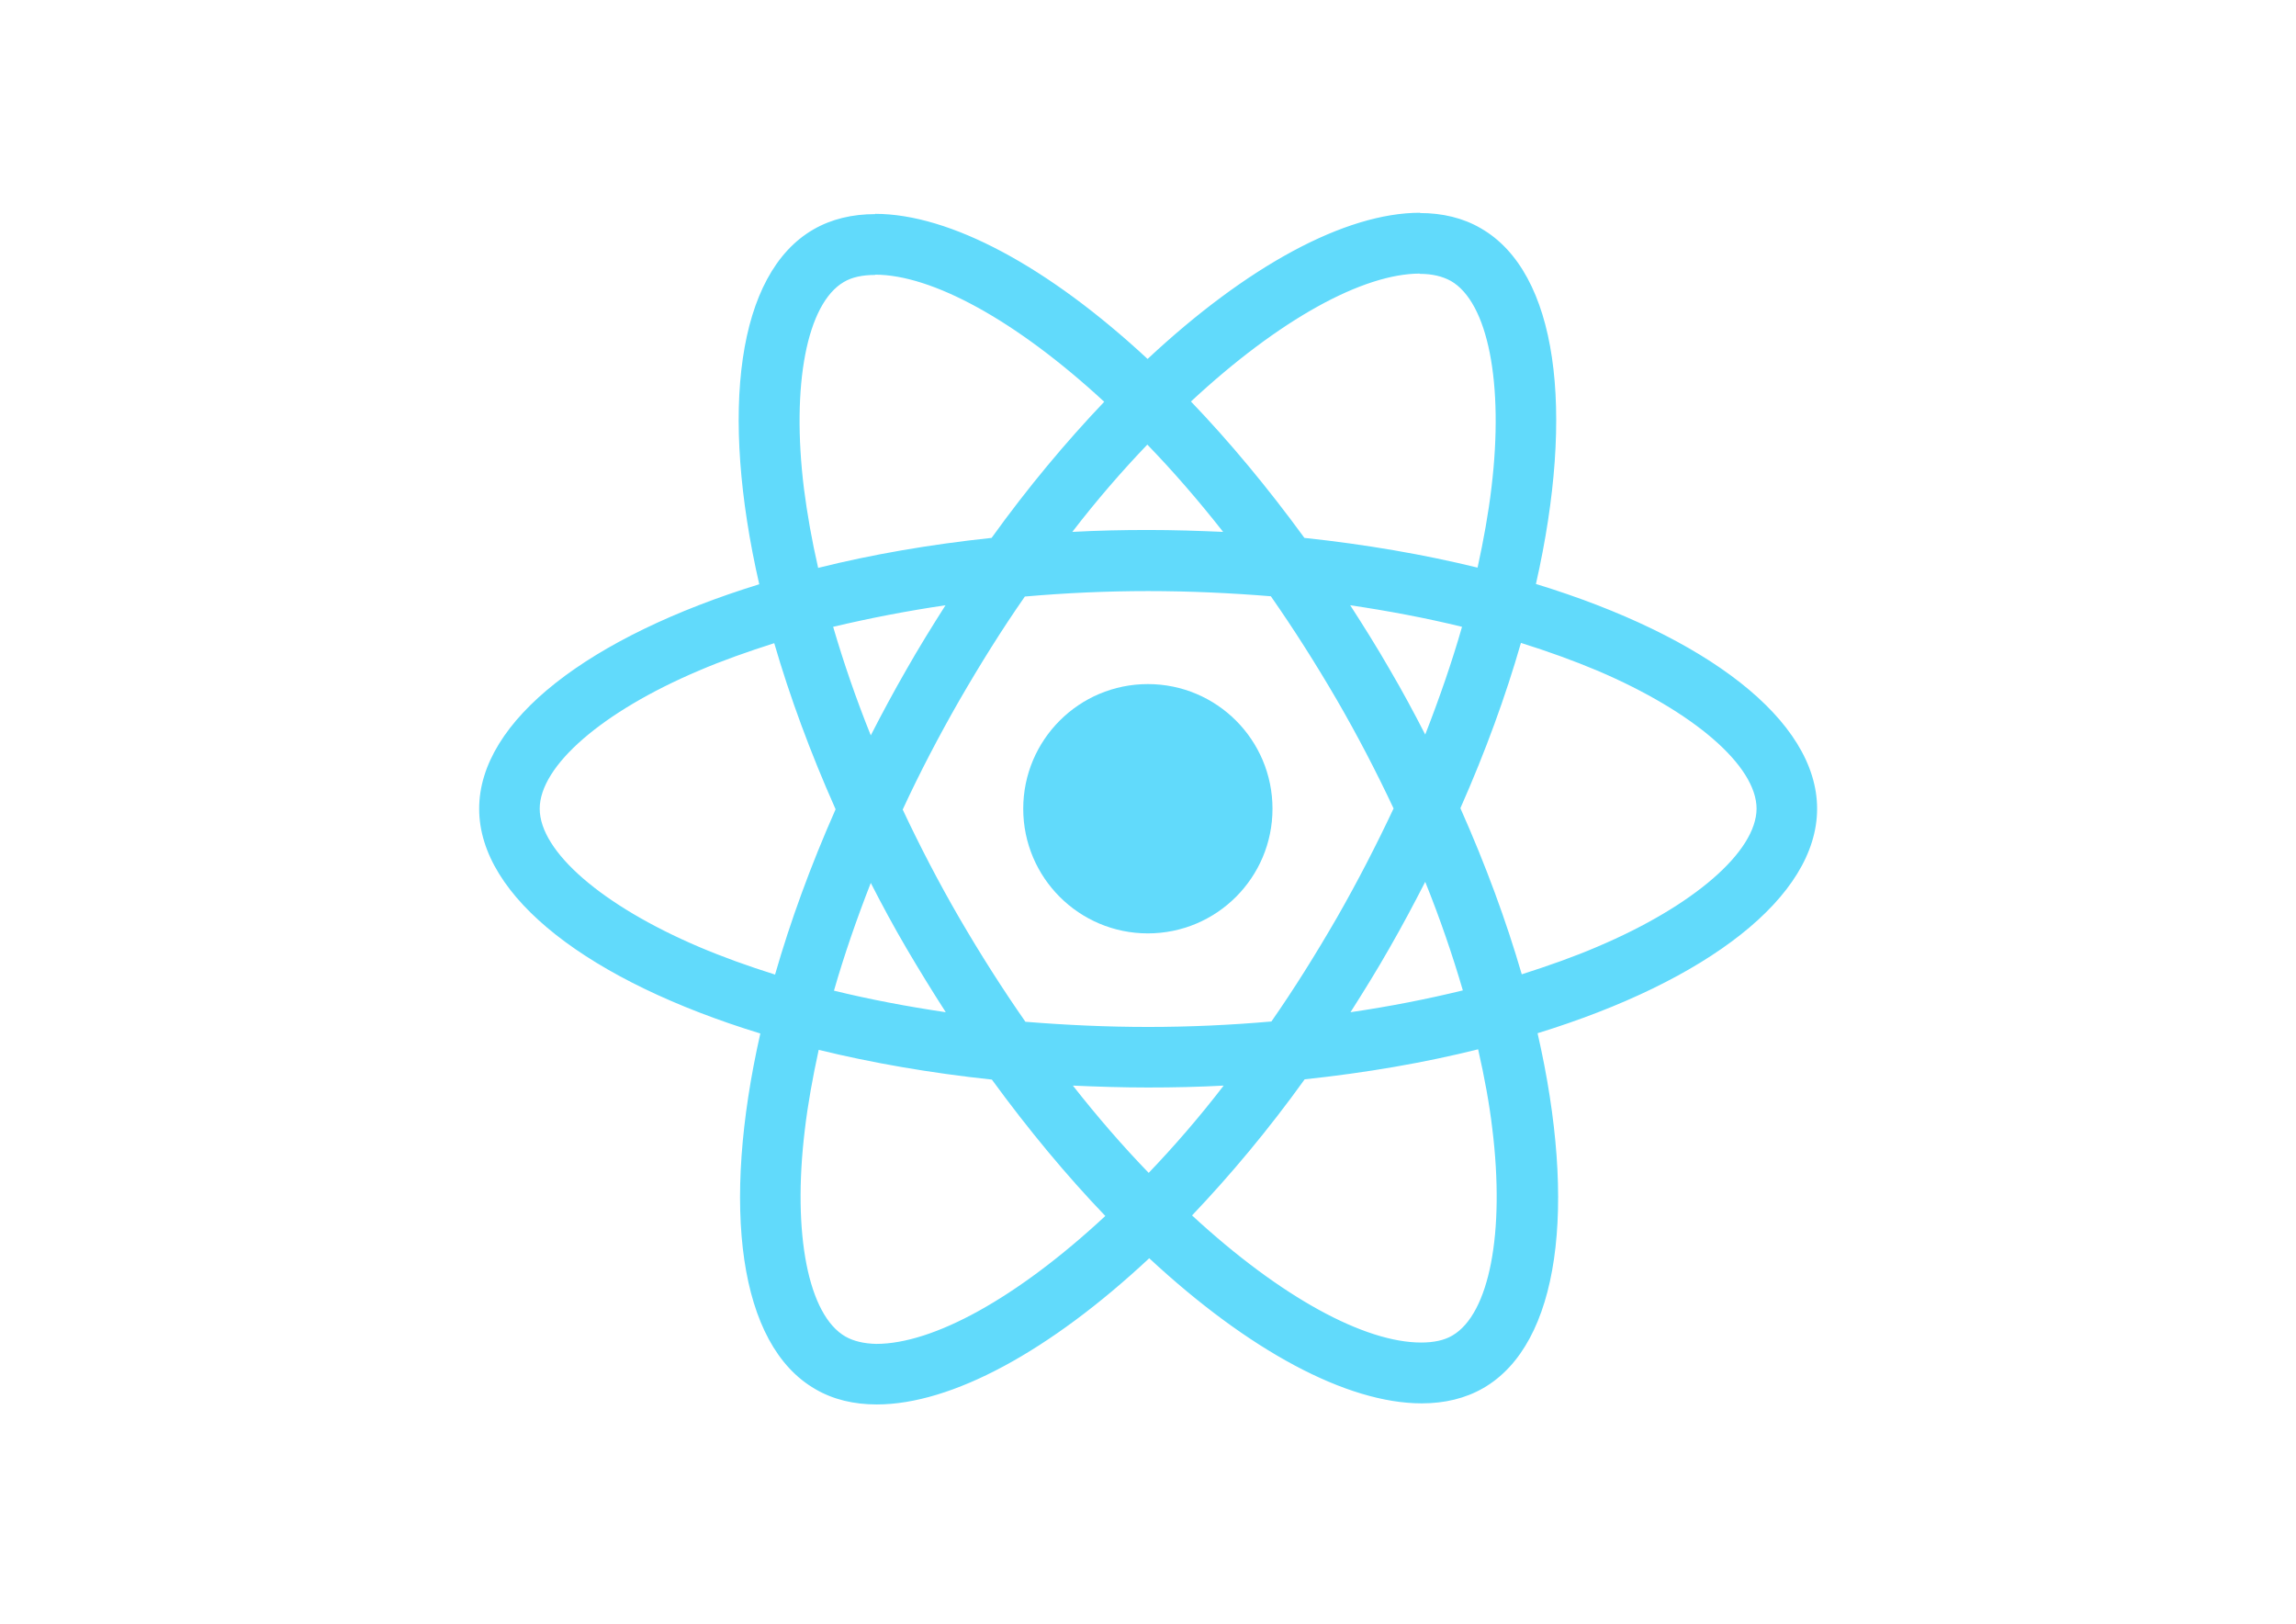
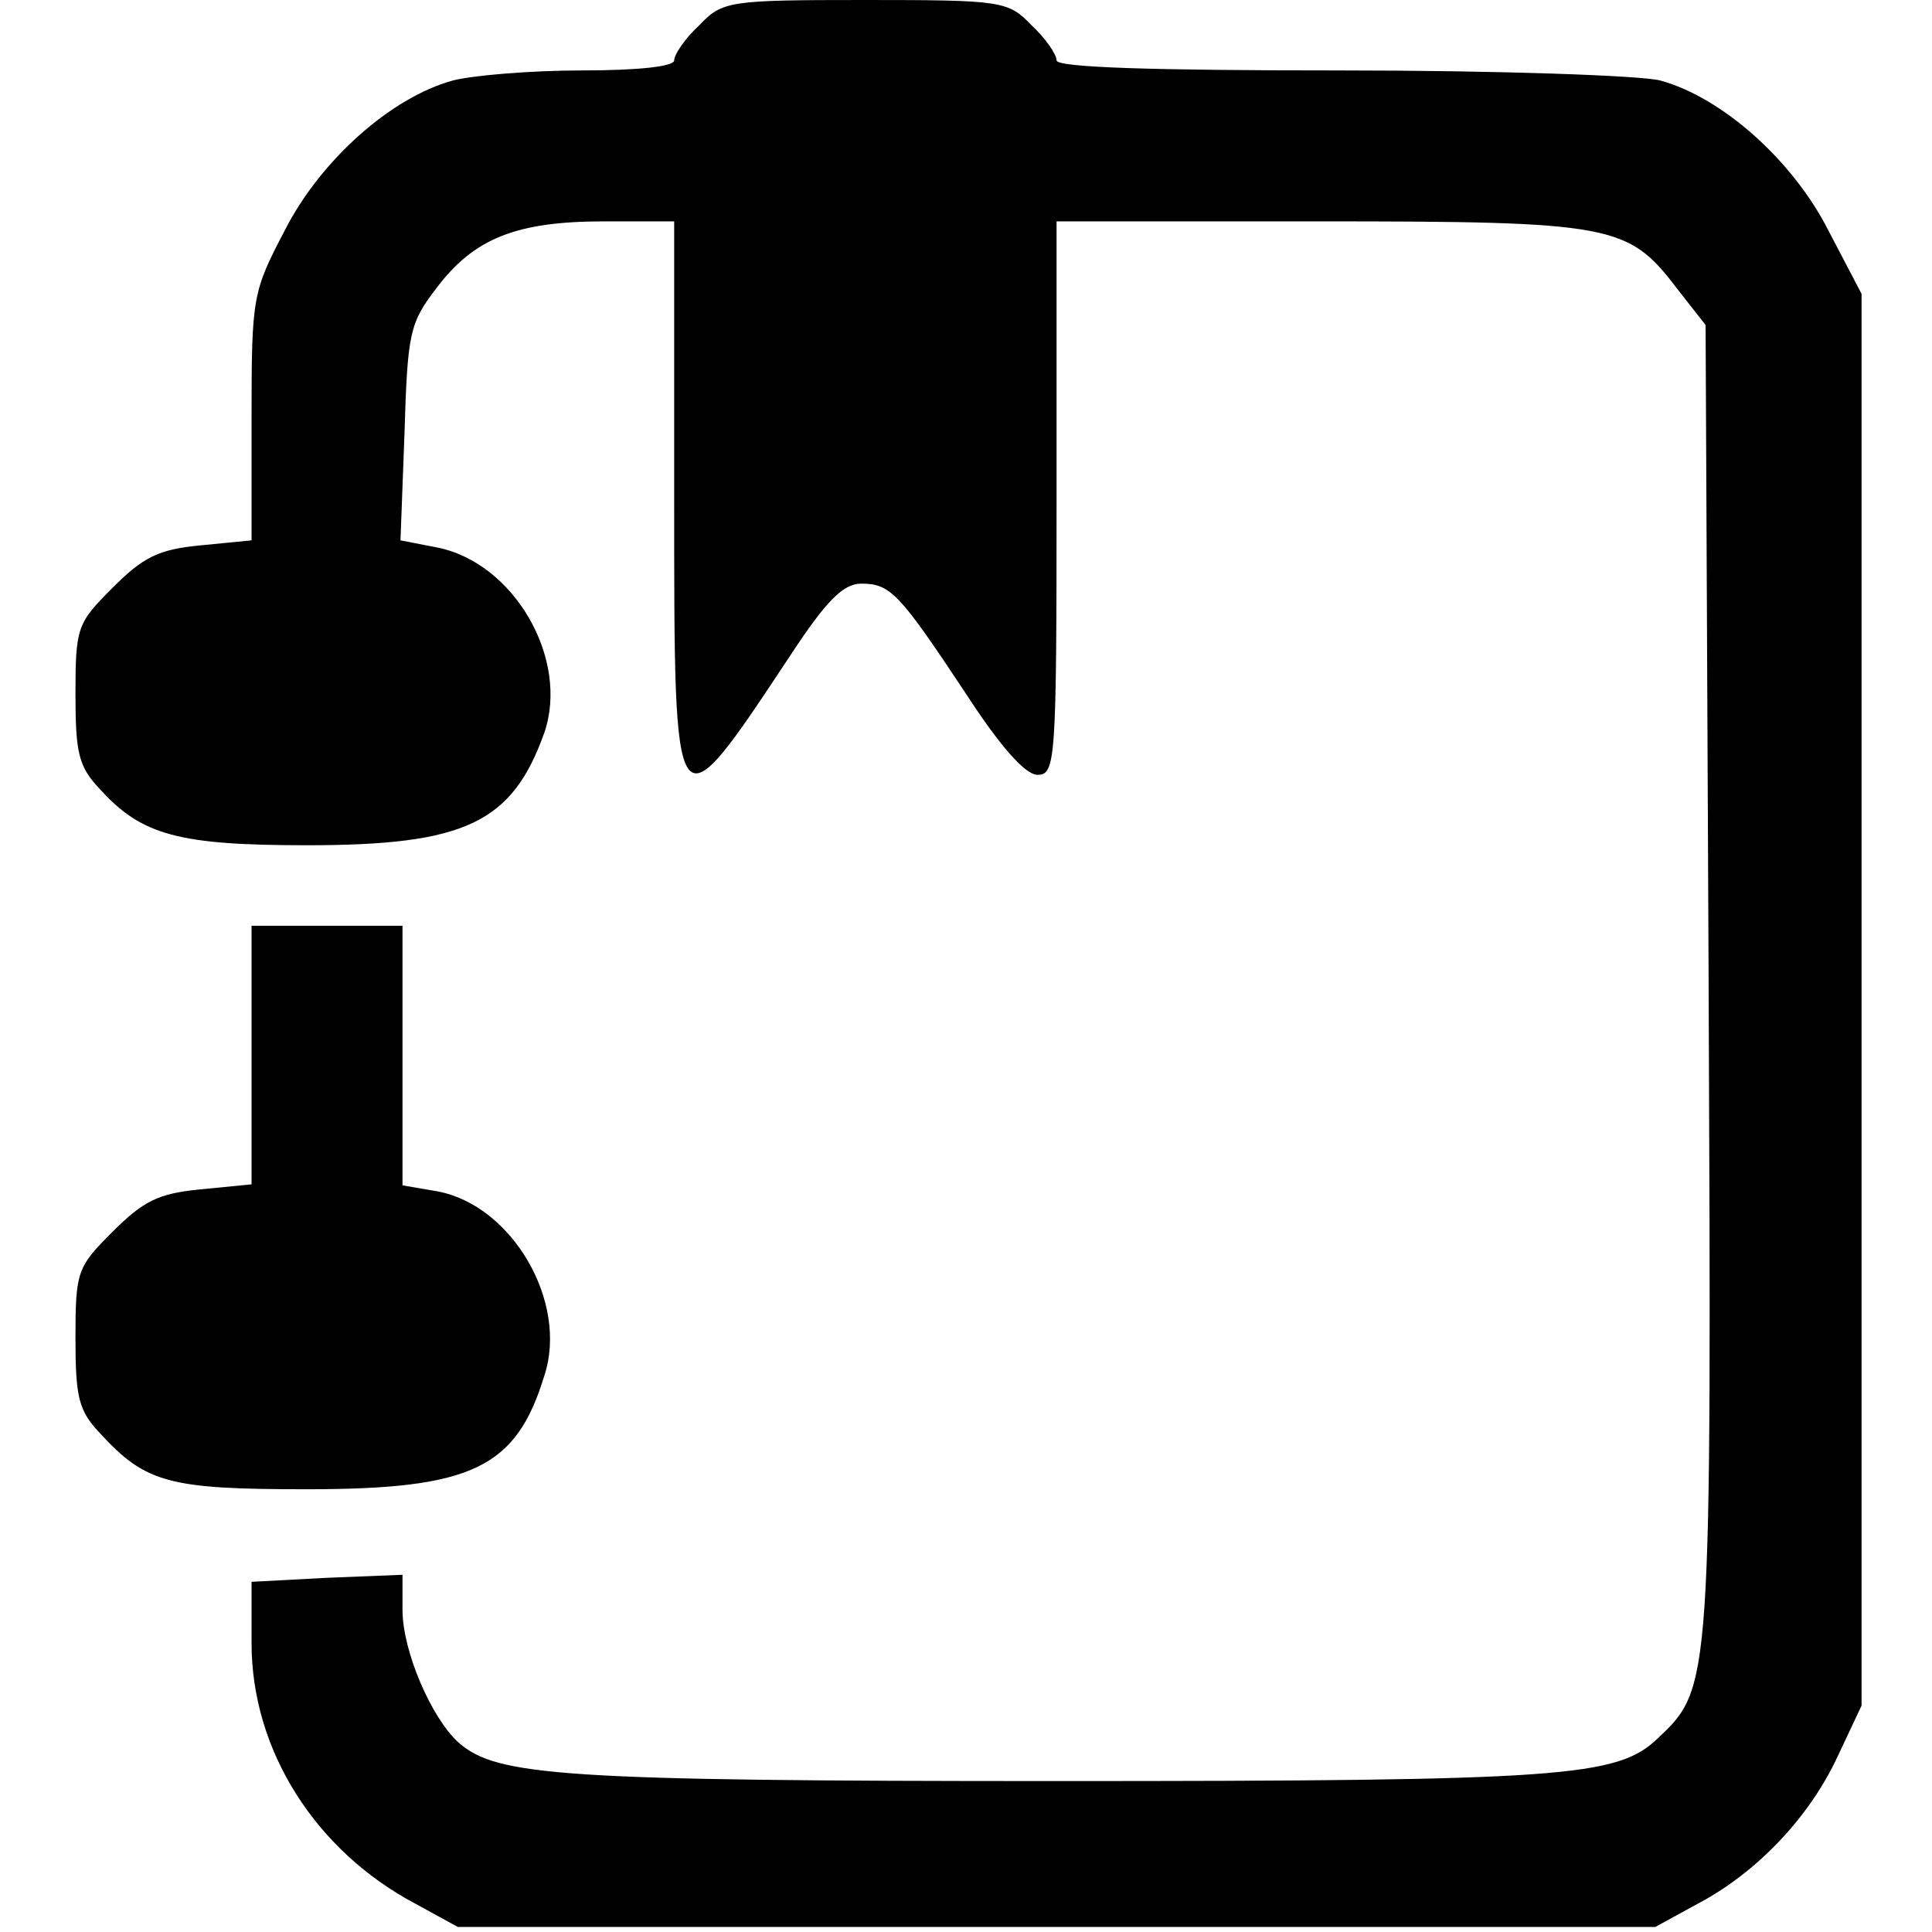
- <svg xmlns="http://www.w3.org/2000/svg" viewBox="0 0 841.9 595.3">
-   <g fill="#61DAFB">
-     <path d="M666.3 296.5c0-32.5-40.7-63.3-103.1-82.4 14.4-63.6 8-114.2-20.2-130.4-6.5-3.8-14.1-5.6-22.4-5.6v22.3c4.6 0 8.3.9 11.4 2.6 13.6 7.8 19.5 37.5 14.9 75.7-1.1 9.4-2.9 19.3-5.1 29.4-19.6-4.8-41-8.5-63.5-10.9-13.5-18.5-27.5-35.3-41.6-50 32.6-30.3 63.2-46.9 84-46.9V78c-27.5 0-63.5 19.6-99.9 53.6-36.4-33.8-72.4-53.2-99.9-53.2v22.3c20.7 0 51.4 16.5 84 46.6-14 14.7-28 31.4-41.3 49.9-22.6 2.4-44 6.1-63.6 11-2.3-10-4-19.7-5.2-29-4.7-38.2 1.1-67.9 14.6-75.8 3-1.8 6.9-2.6 11.5-2.6V78.5c-8.4 0-16 1.8-22.6 5.6-28.1 16.2-34.4 66.7-19.9 130.1-62.2 19.2-102.7 49.9-102.7 82.3 0 32.5 40.7 63.3 103.1 82.4-14.4 63.6-8 114.2 20.2 130.4 6.5 3.8 14.1 5.6 22.5 5.6 27.5 0 63.5-19.6 99.9-53.6 36.4 33.8 72.4 53.2 99.9 53.2 8.4 0 16-1.8 22.6-5.6 28.1-16.2 34.4-66.7 19.9-130.1 62-19.1 102.5-49.9 102.5-82.3zm-130.2-66.7c-3.7 12.9-8.3 26.2-13.5 39.5-4.1-8-8.4-16-13.1-24-4.6-8-9.5-15.8-14.4-23.4 14.2 2.1 27.9 4.7 41 7.9zm-45.8 106.5c-7.8 13.5-15.8 26.3-24.1 38.2-14.9 1.3-30 2-45.2 2-15.1 0-30.2-.7-45-1.9-8.3-11.9-16.4-24.6-24.2-38-7.6-13.1-14.5-26.4-20.8-39.8 6.2-13.4 13.2-26.8 20.7-39.9 7.8-13.5 15.8-26.3 24.1-38.2 14.9-1.3 30-2 45.2-2 15.1 0 30.2.7 45 1.9 8.3 11.9 16.4 24.6 24.2 38 7.6 13.1 14.5 26.4 20.8 39.8-6.3 13.4-13.2 26.8-20.7 39.9zm32.3-13c5.4 13.4 10 26.8 13.8 39.8-13.1 3.2-26.9 5.9-41.2 8 4.9-7.7 9.8-15.6 14.4-23.7 4.6-8 8.9-16.1 13-24.1zM421.2 430c-9.3-9.6-18.6-20.3-27.8-32 9 .4 18.2.7 27.5.7 9.4 0 18.7-.2 27.8-.7-9 11.7-18.3 22.4-27.5 32zm-74.4-58.9c-14.2-2.1-27.9-4.7-41-7.9 3.7-12.9 8.3-26.2 13.5-39.5 4.1 8 8.4 16 13.1 24 4.7 8 9.5 15.8 14.4 23.4zM420.7 163c9.3 9.6 18.6 20.3 27.8 32-9-.4-18.2-.7-27.5-.7-9.4 0-18.7.2-27.8.7 9-11.7 18.3-22.4 27.5-32zm-74 58.9c-4.9 7.7-9.8 15.6-14.4 23.7-4.6 8-8.9 16-13 24-5.4-13.4-10-26.8-13.8-39.8 13.1-3.1 26.9-5.8 41.2-7.9zm-90.5 125.2c-35.4-15.1-58.3-34.9-58.3-50.6 0-15.7 22.9-35.6 58.3-50.6 8.6-3.7 18-7 27.7-10.1 5.7 19.6 13.2 40 22.5 60.9-9.2 20.8-16.6 41.1-22.2 60.6-9.9-3.1-19.3-6.5-28-10.2zM310 490c-13.6-7.8-19.5-37.5-14.9-75.7 1.1-9.4 2.9-19.3 5.1-29.4 19.6 4.8 41 8.5 63.5 10.9 13.5 18.5 27.5 35.3 41.6 50-32.6 30.3-63.2 46.9-84 46.9-4.5-.1-8.3-1-11.3-2.7zm237.2-76.2c4.7 38.2-1.1 67.9-14.6 75.8-3 1.8-6.9 2.6-11.5 2.6-20.7 0-51.4-16.5-84-46.6 14-14.7 28-31.4 41.3-49.9 22.6-2.4 44-6.1 63.6-11 2.3 10.1 4.1 19.8 5.2 29.1zm38.5-66.7c-8.6 3.7-18 7-27.7 10.1-5.7-19.6-13.2-40-22.5-60.9 9.2-20.8 16.6-41.1 22.2-60.6 9.9 3.1 19.3 6.5 28.1 10.2 35.4 15.1 58.3 34.9 58.3 50.6-.1 15.7-23 35.6-58.4 50.6zM320.8 78.4z" />
-     <circle cx="420.9" cy="296.5" r="45.7" />
-     <path d="M520.5 78.1z" />
+ <svg xmlns="http://www.w3.org/2000/svg" version="1.0" width="192pt" height="192pt" viewBox="0 0 192 192" preserveAspectRatio="xMidYMid meet">
+   <g transform="translate(0,192) scale(0.1,-0.1)" fill="#000000" stroke="none">
+     <path d="M695 1895 c-14 -13 -25 -29 -25 -35 0 -6 -35 -10 -92 -10 -51 0 -109 -5 -128 -10 -62 -17 -132 -80 -167 -149 -32 -61 -33 -66 -33 -186 l0 -122 -51 -5 c-42 -4 -57 -12 -87 -42 -35 -35 -37 -39 -37 -105 0 -60 3 -73 25 -96 41 -45 78 -55 205 -55 157 0 204 22 236 112 25 73 -30 169 -107 184 l-36 7 4 107 c3 99 5 109 32 144 37 49 79 66 166 66 l70 0 0 -275 c0 -333 -1 -332 115 -157 36 55 53 72 71 72 29 0 38 -10 103 -108 35 -54 60 -82 72 -82 18 0 19 13 19 275 l0 275 260 0 c292 0 308 -3 356 -66 l29 -37 3 -651 c3 -705 3 -703 -51 -754 -40 -38 -94 -42 -597 -42 -492 0 -556 5 -594 38 -27 24 -56 91 -56 132 l0 35 -75 -3 -75 -4 0 -61 c0 -106 63 -206 163 -259 l42 -23 595 0 595 0 42 23 c59 31 111 86 139 146 l24 51 0 702 0 701 -33 63 c-35 69 -105 132 -167 149 -19 5 -162 10 -317 10 -190 0 -283 3 -283 10 0 6 -11 22 -25 35 -23 24 -29 25 -165 25 -136 0 -142 -1 -165 -25z" />
+     <path d="M250 871 l0 -128 -51 -5 c-42 -4 -57 -12 -87 -42 -35 -35 -37 -39 -37 -105 0 -60 3 -73 25 -96 45 -49 69 -55 205 -55 164 0 208 21 236 113 24 73 -32 169 -106 183 l-35 6 0 129 0 129 -75 0 -75 0 0 -129z" />
  </g>
</svg>
